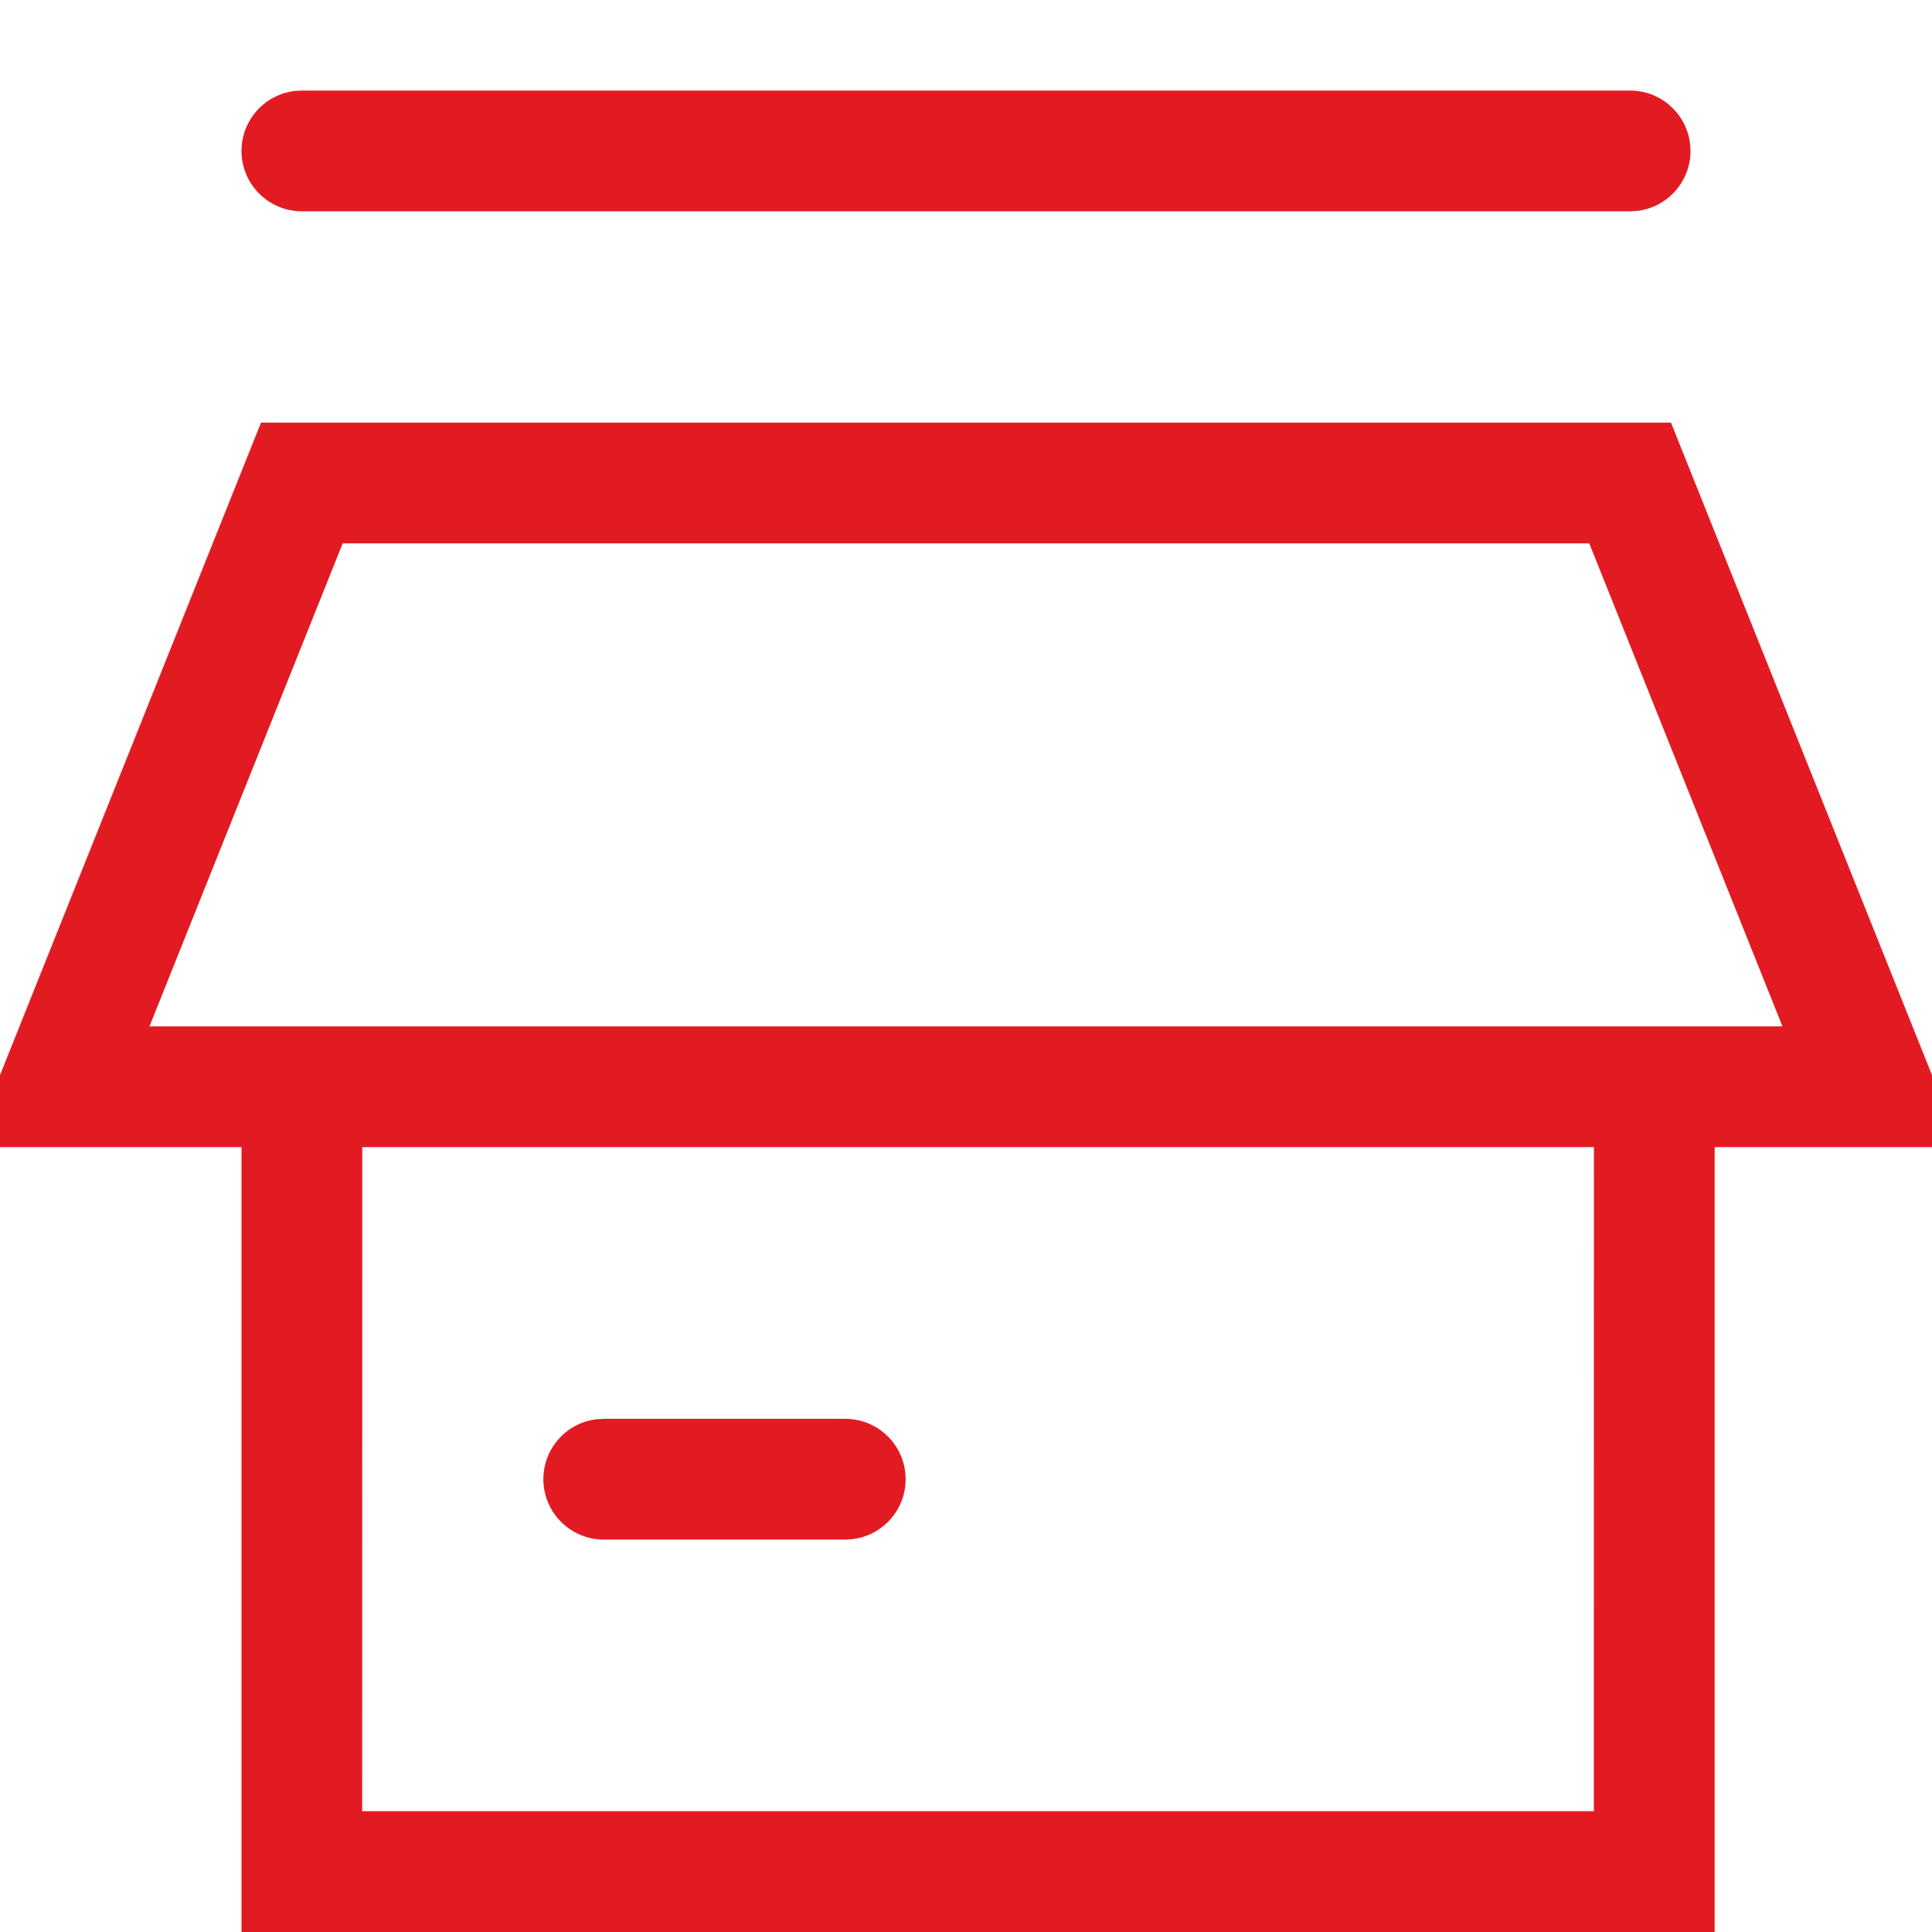
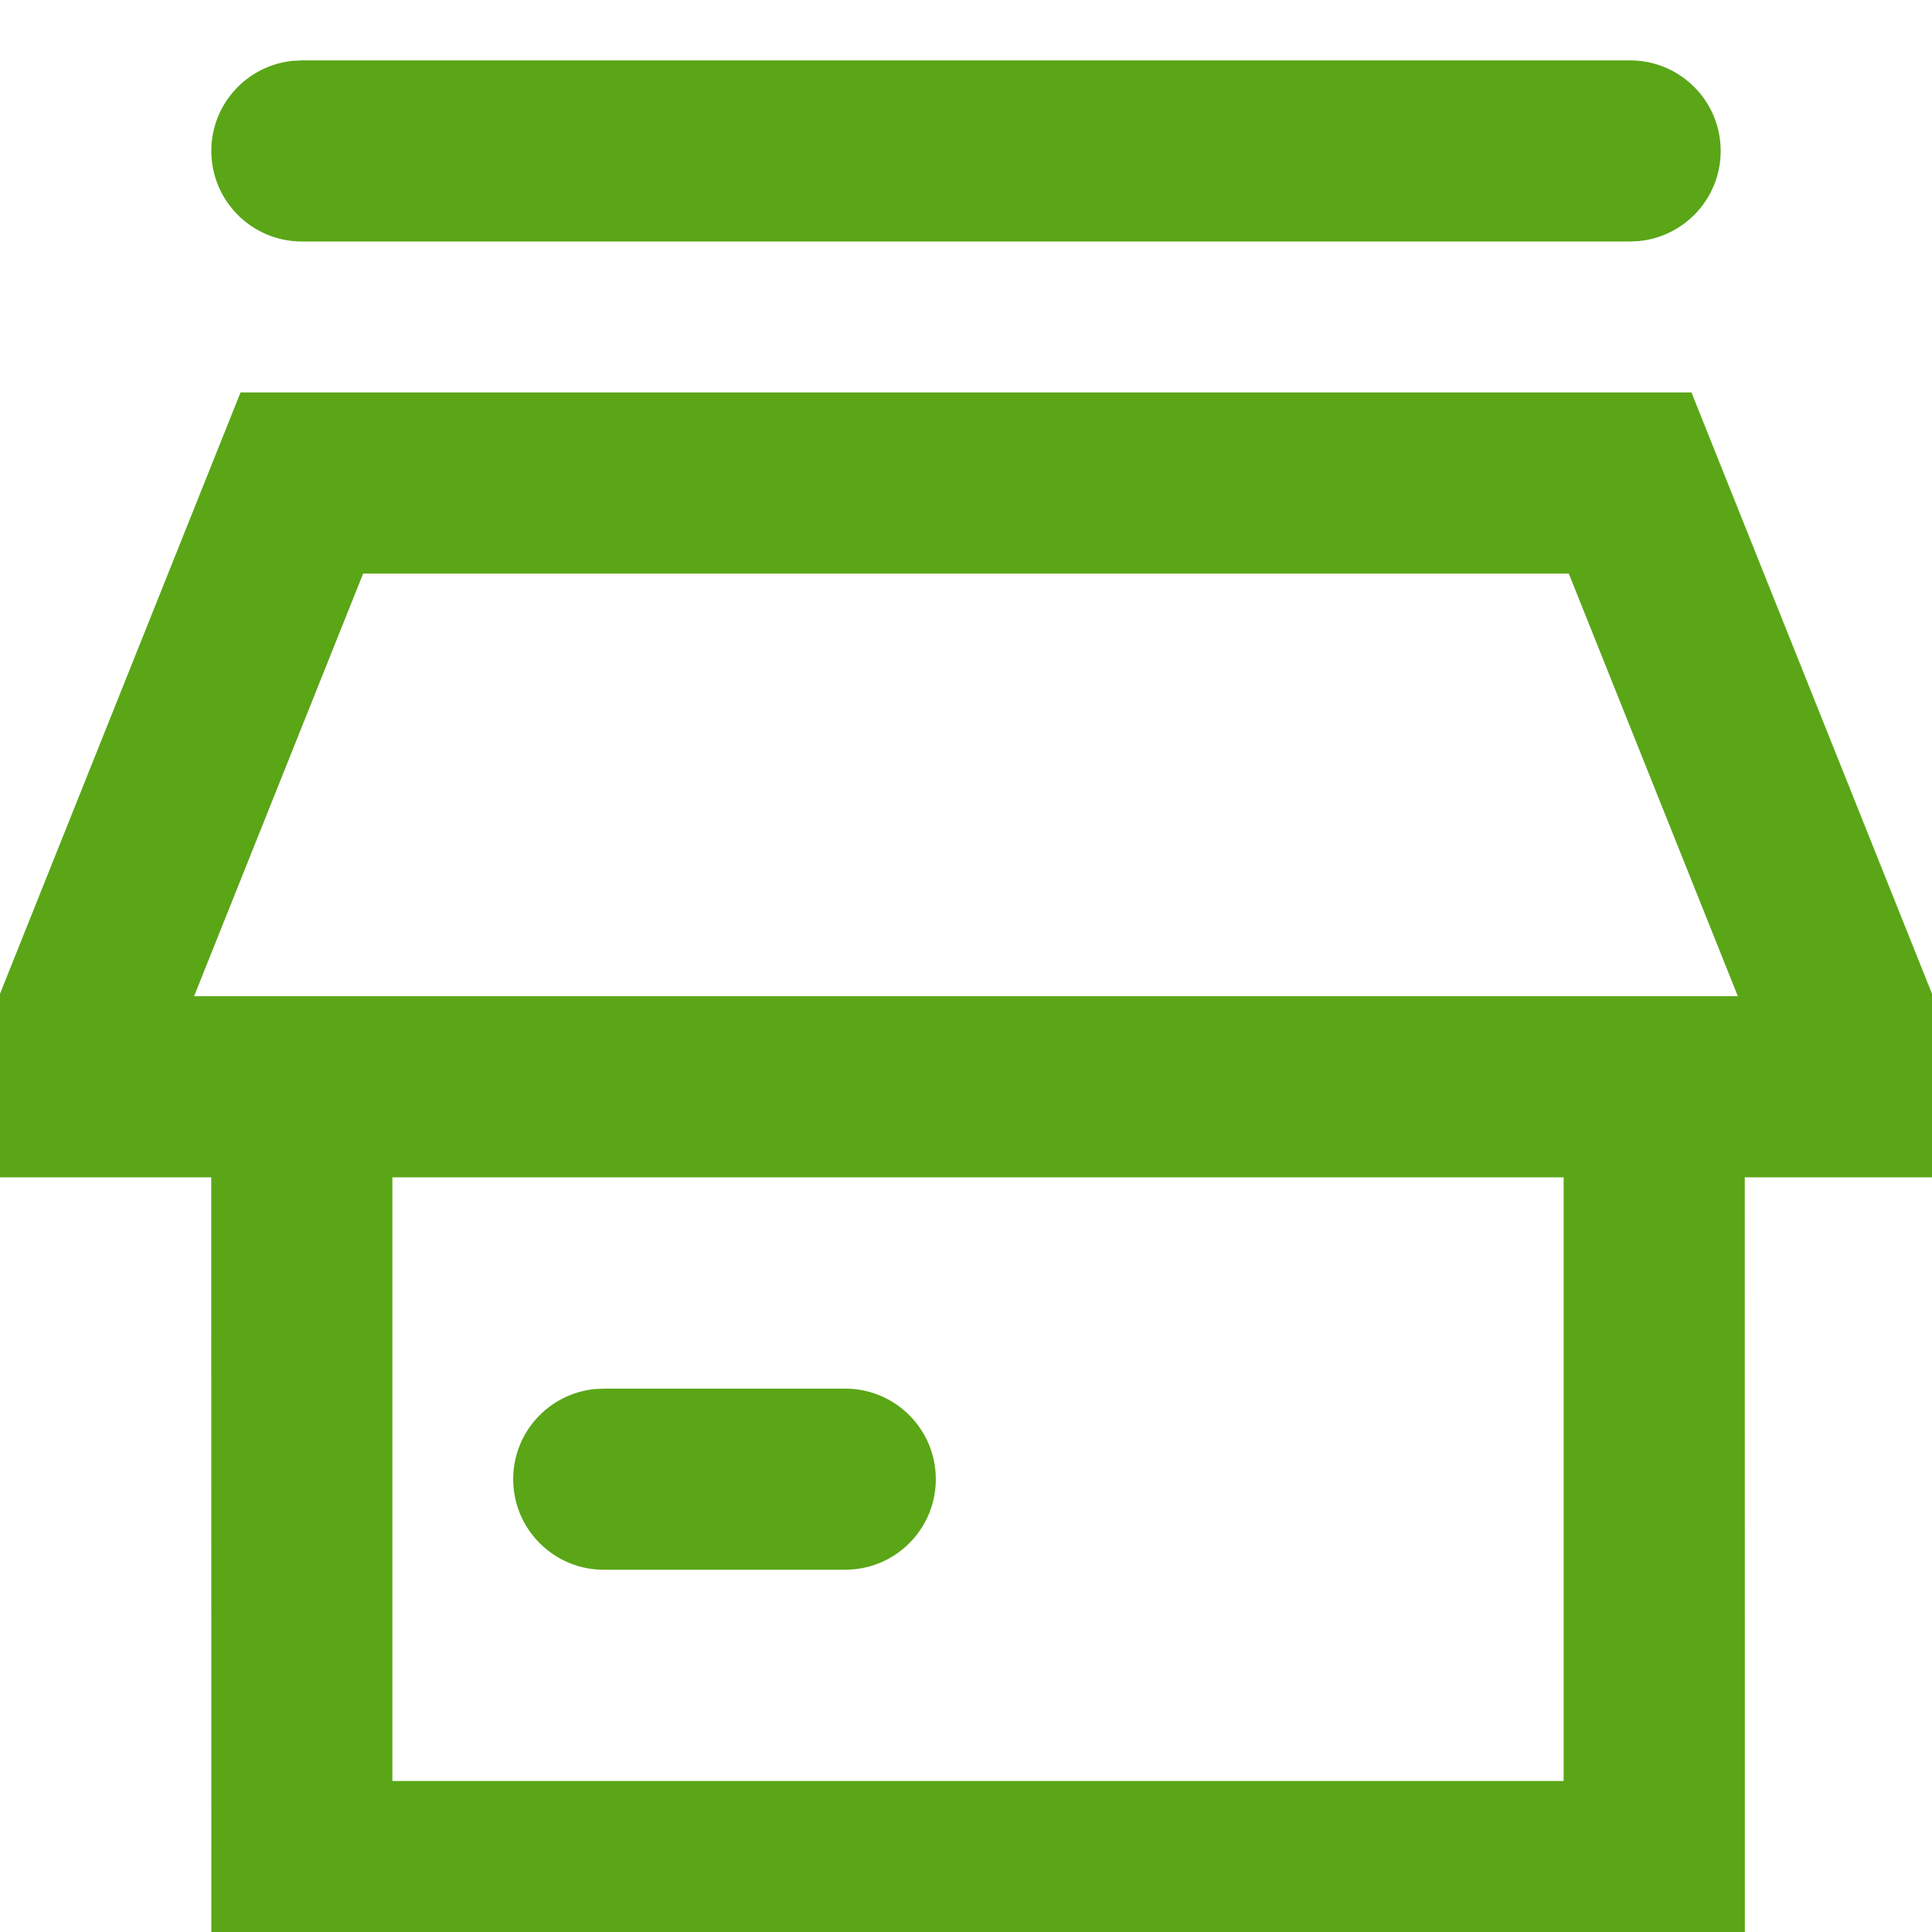
<svg xmlns="http://www.w3.org/2000/svg" width="32px" height="32px" viewBox="0 0 32 32" version="1.1">
  <g id="br-market" stroke="none" stroke-width="1" fill="none" fill-rule="evenodd">
-     <path d="M27.677,7 L32.477,19 L28.4,19 L28.4,32 L4,32 L4,19 L-0.477,19 L4.323,7 L27.677,7 Z M26.4,19 L6,19 L5.999,29.999 L26.399,29.999 L26.4,19 Z M14,23.5 C14.552,23.5 15,23.948 15,24.5 C15,25.013 14.614,25.436 14.117,25.493 L14,25.5 L10,25.5 C9.448,25.5 9,25.052 9,24.5 C9,23.987 9.386,23.564 9.883,23.507 L10,23.5 L14,23.5 Z M26.323,9 L5.676,9 L2.476,17 L29.523,17 L26.323,9 Z M27,1.5 C27.552,1.5 28,1.948 28,2.5 C28,3.013 27.614,3.436 27.117,3.493 L27,3.5 L5,3.5 C4.448,3.5 4,3.052 4,2.5 C4,1.987 4.386,1.564 4.883,1.507 L5,1.5 L27,1.5 Z" id="Combined-Shape" fill="#E21B23" fill-rule="nonzero" />
+     <path d="M28.016,6.5 L33.216,19.5 L28.899,19.5 L28.9,32.5 L3.5,32.5 L3.499,19.5 L-1.216,19.5 L3.984,6.5 L28.016,6.5 Z M25.899,19.5 L6.499,19.5 L6.499,29.499 L25.899,29.499 L25.899,19.5 Z M14,23 C14.828,23 15.5,23.672 15.5,24.5 C15.5,25.28 14.905,25.92 14.144,25.993 L14,26 L10,26 C9.172,26 8.5,25.328 8.5,24.5 C8.5,23.72 9.095,23.08 9.856,23.007 L10,23 L14,23 Z M25.984,9.5 L6.015,9.5 L3.215,16.5 L28.784,16.5 L25.984,9.5 Z M27,1 C27.828,1 28.5,1.672 28.5,2.5 C28.5,3.28 27.905,3.92 27.144,3.993 L27,4 L5,4 C4.172,4 3.5,3.328 3.5,2.5 C3.5,1.72 4.095,1.08 4.856,1.007 L5,1 L27,1 Z" id="Combined-Shape" fill="#5AA617" fill-rule="nonzero" />
  </g>
</svg>
